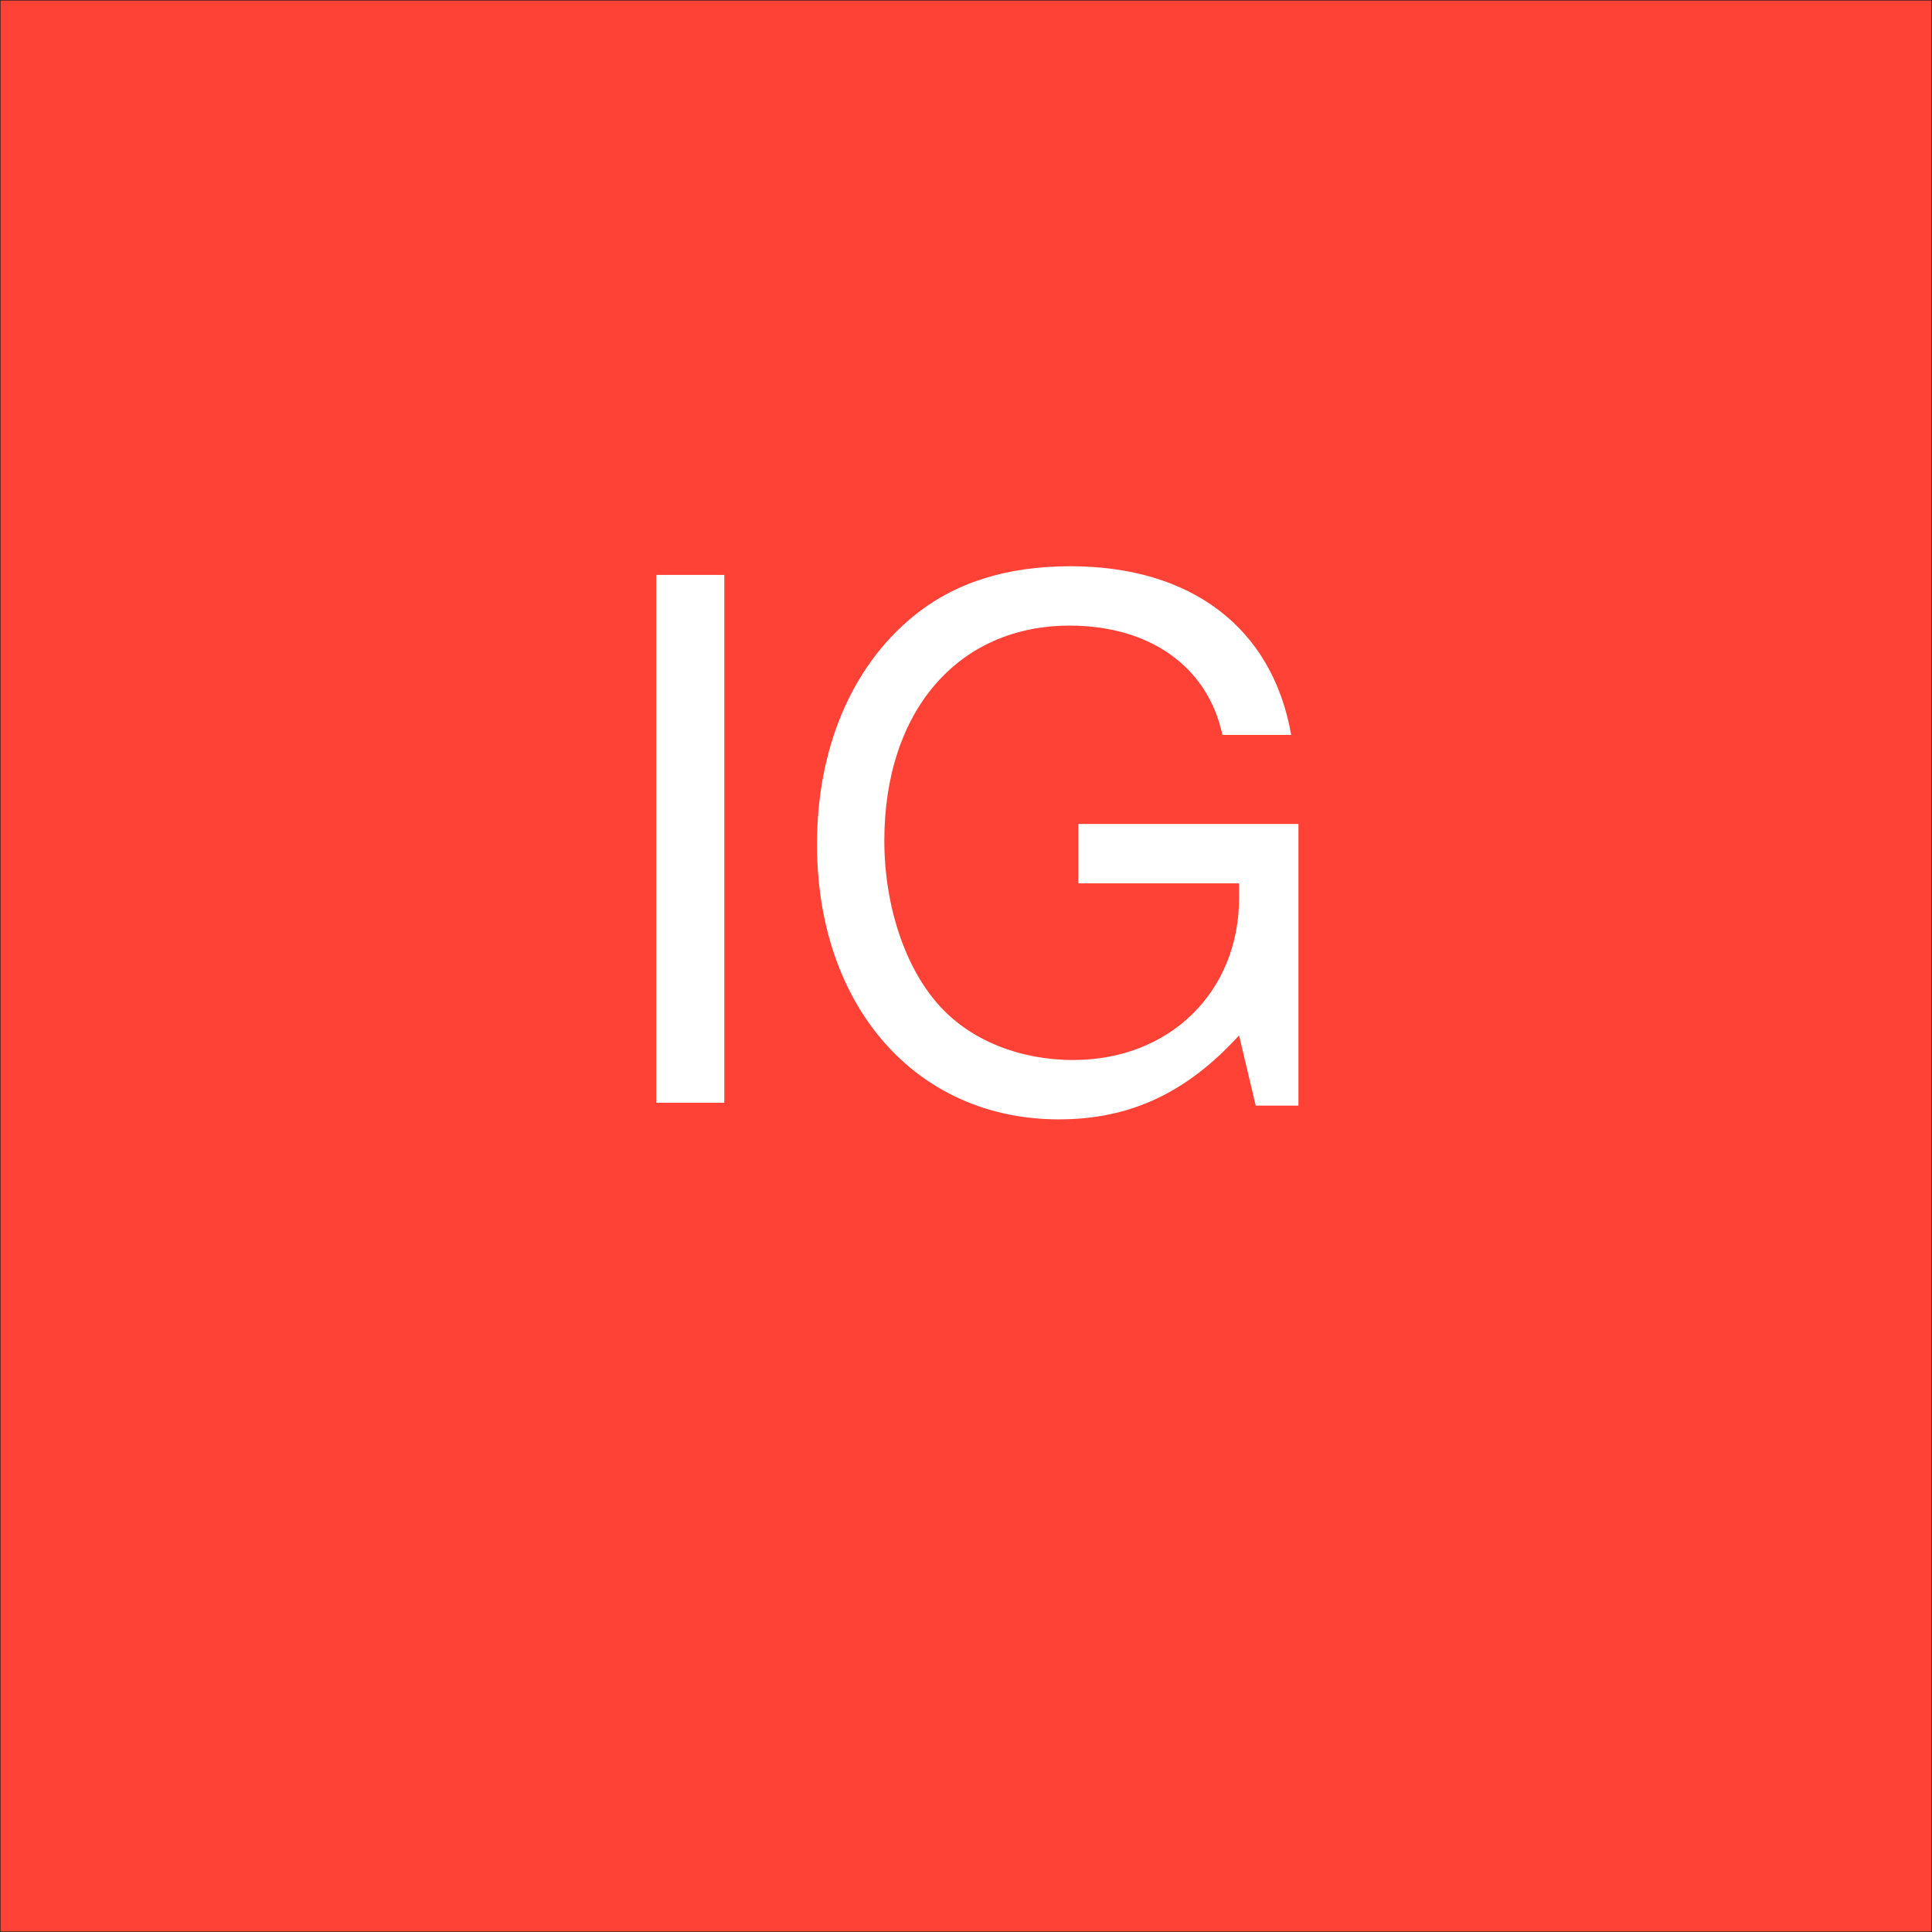
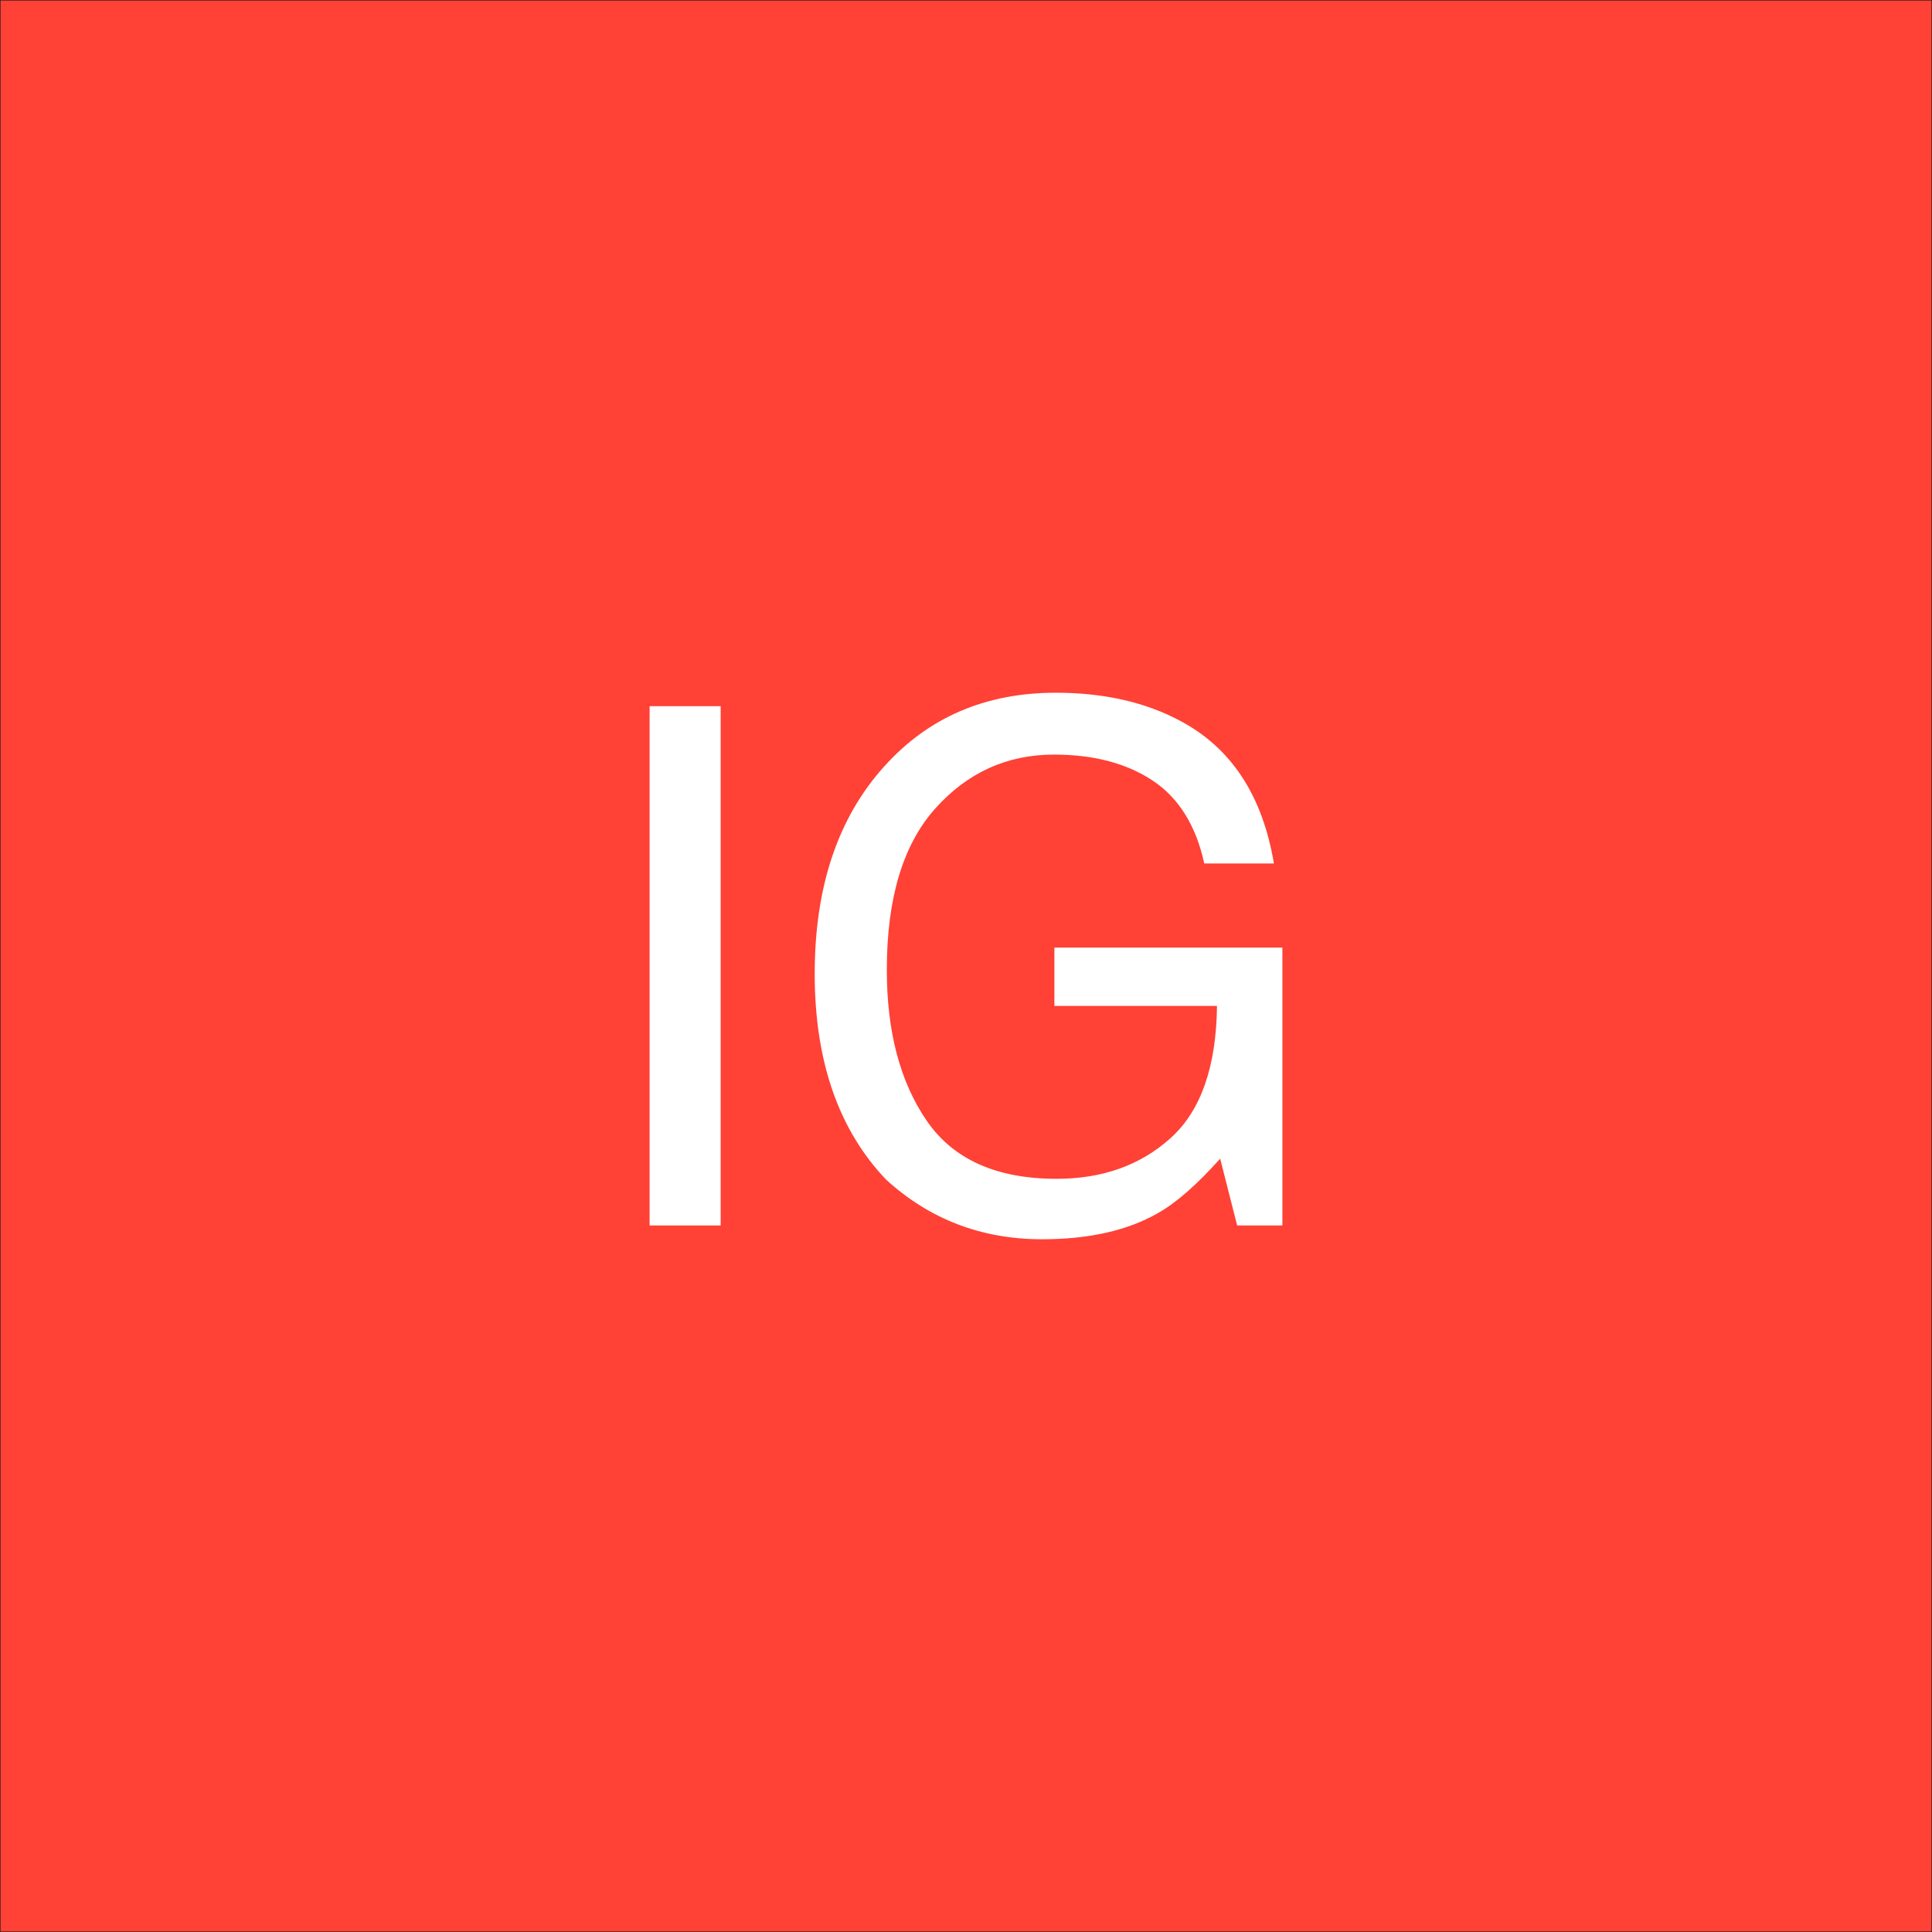
<svg xmlns="http://www.w3.org/2000/svg" version="1.1" id="Ebene_1" x="0px" y="0px" width="1900px" height="1900px" viewBox="0 0 1900 1900" enable-background="new 0 0 1900 1900" xml:space="preserve">
  <rect fill="#FF4136" stroke="#1D1D1B" stroke-miterlimit="10" width="1900" height="1900" />
-   <text transform="matrix(1 0 0 1 574.1836 1084.457)" fill="#FFFFFF" font-family="'Helvetica'" font-size="712">IG</text>
+   <g>
+     <path fill="#FFFFFF" d="M638.848,694.473h69.879v510.707h-69.879V694.473z" />
+     <path fill="#FFFFFF" d="M1160.979,709.074c50.024,26.655,80.635,73.355,91.83,140.105h-68.488   c-8.17-37.313-25.08-64.49-50.73-81.525s-57.988-25.553-97.023-25.553c-46.304,0-85.29,17.73-116.948,53.191   c-31.664,35.461-47.493,88.305-47.493,158.531c0,60.726,13.059,110.152,39.182,148.275c26.118,38.127,68.706,57.189,127.764,57.189   c45.195,0,82.617-13.385,112.261-40.154c29.638-26.77,44.81-70.053,45.505-129.85h-159.922v-57.363h224.238v273.258h-44.5   l-16.688-65.707c-23.032,25.727-43.436,43.576-61.215,53.539c-29.871,17.148-67.831,25.727-113.885,25.727   c-59.509,0-110.695-19.584-153.555-58.754c-46.738-49.135-70.107-116.579-70.107-202.336c0-85.523,22.842-153.545,68.526-204.074   c43.402-48.205,99.598-72.312,168.586-72.312C1085.597,681.262,1126.484,690.534,1160.979,709.074z" />
+   </g>
</svg>
